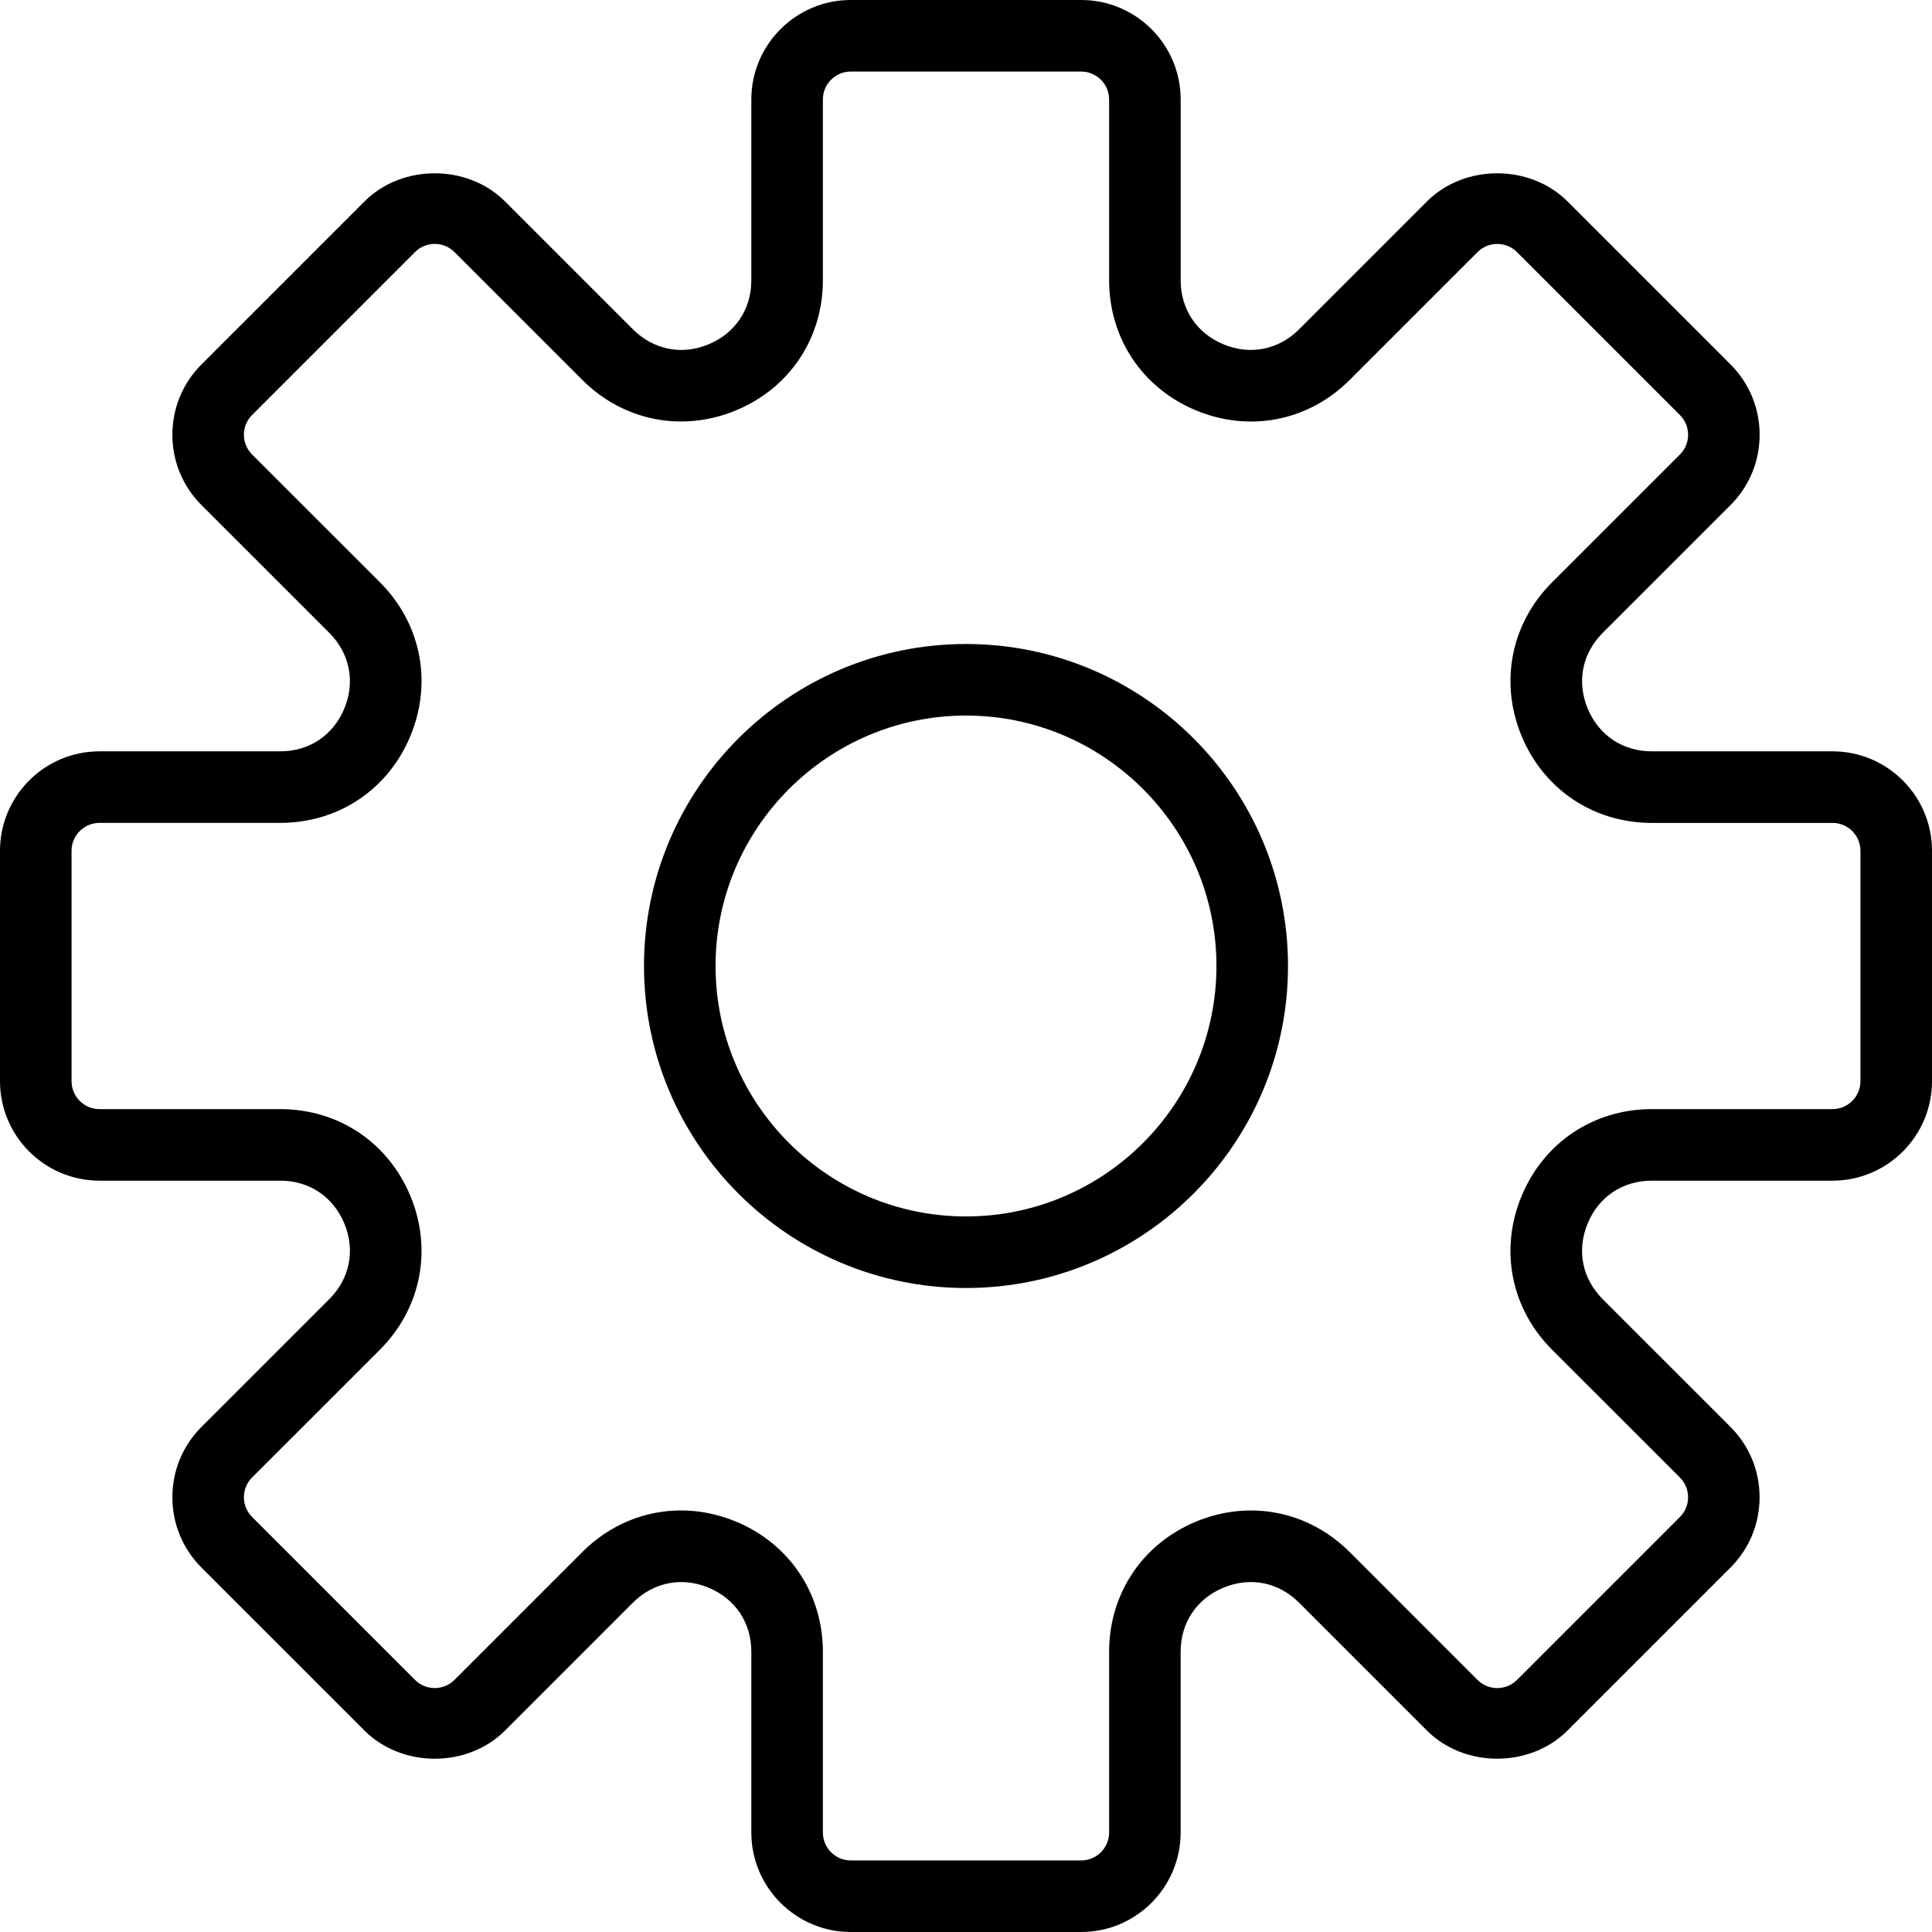
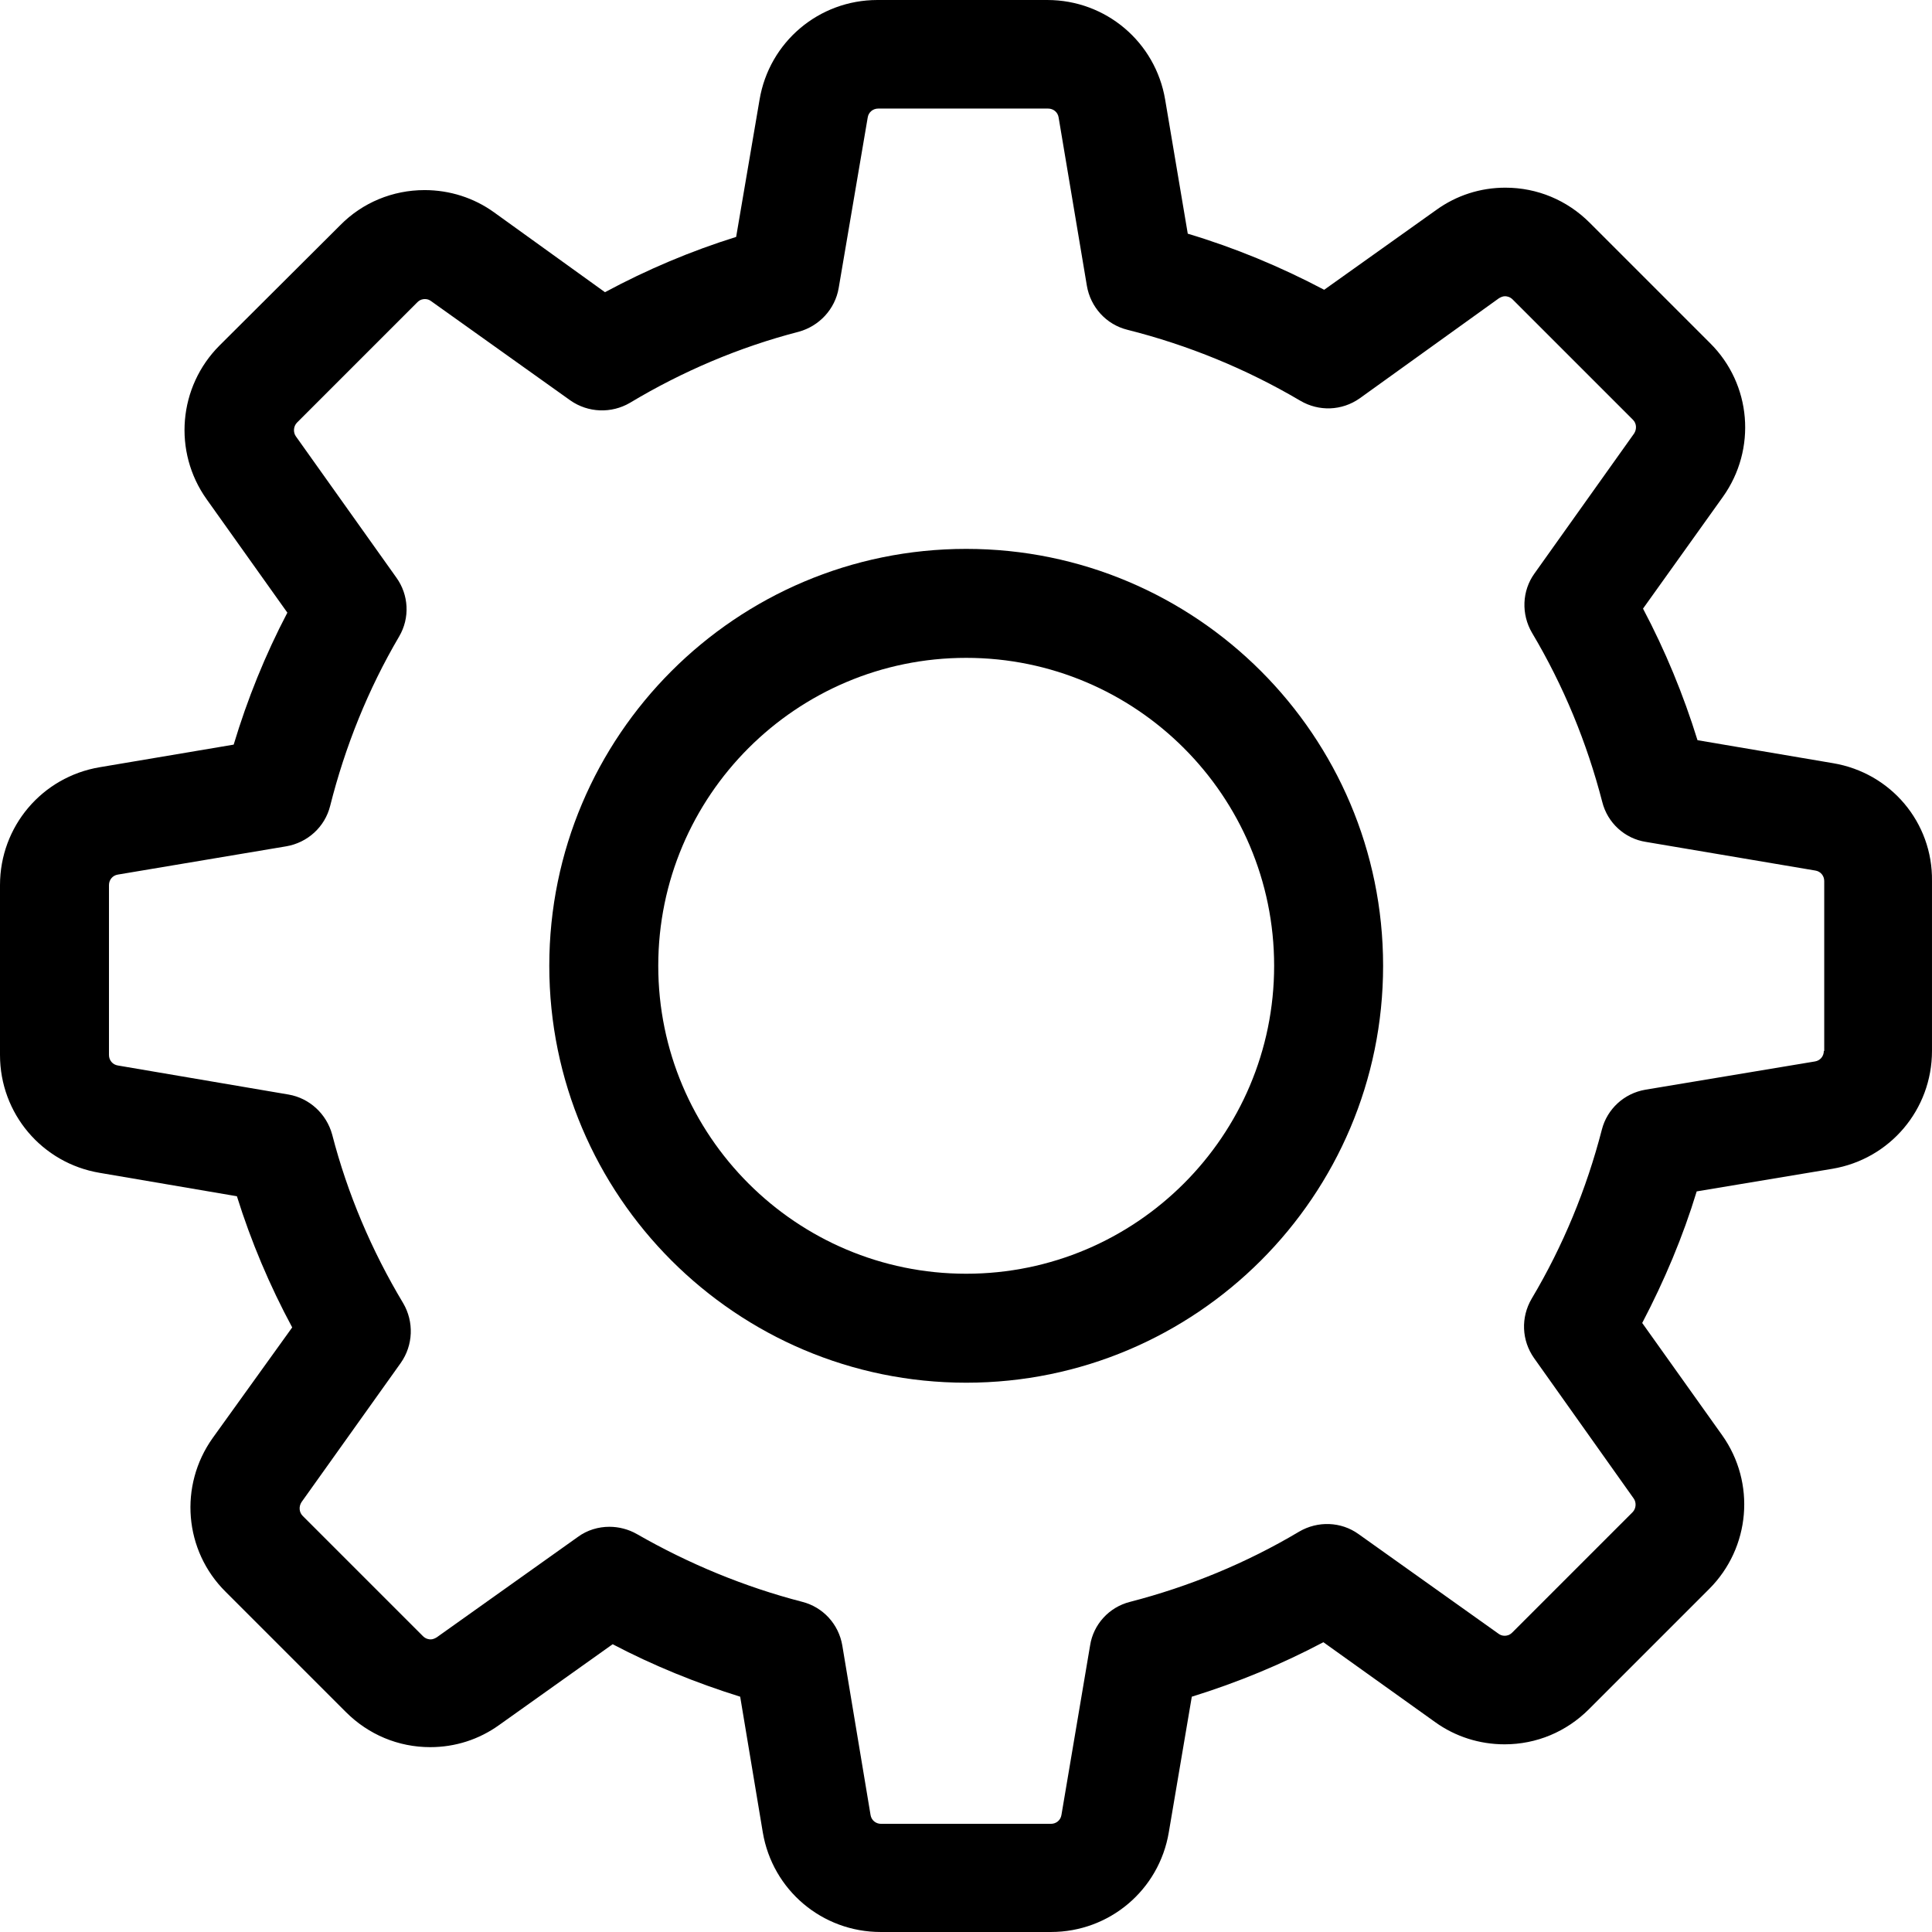
- <svg xmlns="http://www.w3.org/2000/svg" version="1.1" id="Capa_1" x="0px" y="0px" viewBox="0 0 54 54" style="enable-background:new 0 0 54 54;" xml:space="preserve">
+ <svg xmlns="http://www.w3.org/2000/svg" version="1.1" id="Capa_1" x="0px" y="0px" viewBox="0 0 478.703 478.703" style="enable-background:new 0 0 478.703 478.703;" xml:space="preserve">
  <g>
-     <path d="M51.22,21h-5.052c-0.812,0-1.481-0.447-1.792-1.197s-0.153-1.54,0.42-2.114l3.572-3.571   c0.525-0.525,0.814-1.224,0.814-1.966c0-0.743-0.289-1.441-0.814-1.967l-4.553-4.553c-1.05-1.05-2.881-1.052-3.933,0l-3.571,3.571   c-0.574,0.573-1.366,0.733-2.114,0.421C33.447,9.313,33,8.644,33,7.832V2.78C33,1.247,31.753,0,30.22,0H23.78   C22.247,0,21,1.247,21,2.78v5.052c0,0.812-0.447,1.481-1.197,1.792c-0.748,0.313-1.54,0.152-2.114-0.421l-3.571-3.571   c-1.052-1.052-2.883-1.05-3.933,0l-4.553,4.553c-0.525,0.525-0.814,1.224-0.814,1.967c0,0.742,0.289,1.44,0.814,1.966l3.572,3.571   c0.573,0.574,0.73,1.364,0.42,2.114S8.644,21,7.832,21H2.78C1.247,21,0,22.247,0,23.78v6.439C0,31.753,1.247,33,2.78,33h5.052   c0.812,0,1.481,0.447,1.792,1.197s0.153,1.54-0.42,2.114l-3.572,3.571c-0.525,0.525-0.814,1.224-0.814,1.966   c0,0.743,0.289,1.441,0.814,1.967l4.553,4.553c1.051,1.051,2.881,1.053,3.933,0l3.571-3.572c0.574-0.573,1.363-0.731,2.114-0.42   c0.75,0.311,1.197,0.98,1.197,1.792v5.052c0,1.533,1.247,2.78,2.78,2.78h6.439c1.533,0,2.78-1.247,2.78-2.78v-5.052   c0-0.812,0.447-1.481,1.197-1.792c0.751-0.312,1.54-0.153,2.114,0.42l3.571,3.572c1.052,1.052,2.883,1.05,3.933,0l4.553-4.553   c0.525-0.525,0.814-1.224,0.814-1.967c0-0.742-0.289-1.44-0.814-1.966l-3.572-3.571c-0.573-0.574-0.73-1.364-0.42-2.114   S45.356,33,46.168,33h5.052c1.533,0,2.78-1.247,2.78-2.78V23.78C54,22.247,52.753,21,51.22,21z M52,30.22   C52,30.65,51.65,31,51.22,31h-5.052c-1.624,0-3.019,0.932-3.64,2.432c-0.622,1.5-0.295,3.146,0.854,4.294l3.572,3.571   c0.305,0.305,0.305,0.8,0,1.104l-4.553,4.553c-0.304,0.304-0.799,0.306-1.104,0l-3.571-3.572c-1.149-1.149-2.794-1.474-4.294-0.854   c-1.5,0.621-2.432,2.016-2.432,3.64v5.052C31,51.65,30.65,52,30.22,52H23.78C23.35,52,23,51.65,23,51.22v-5.052   c0-1.624-0.932-3.019-2.432-3.64c-0.503-0.209-1.021-0.311-1.533-0.311c-1.014,0-1.997,0.4-2.761,1.164l-3.571,3.572   c-0.306,0.306-0.801,0.304-1.104,0l-4.553-4.553c-0.305-0.305-0.305-0.8,0-1.104l3.572-3.571c1.148-1.148,1.476-2.794,0.854-4.294   C10.851,31.932,9.456,31,7.832,31H2.78C2.35,31,2,30.65,2,30.22V23.78C2,23.35,2.35,23,2.78,23h5.052   c1.624,0,3.019-0.932,3.64-2.432c0.622-1.5,0.295-3.146-0.854-4.294l-3.572-3.571c-0.305-0.305-0.305-0.8,0-1.104l4.553-4.553   c0.304-0.305,0.799-0.305,1.104,0l3.571,3.571c1.147,1.147,2.792,1.476,4.294,0.854C22.068,10.851,23,9.456,23,7.832V2.78   C23,2.35,23.35,2,23.78,2h6.439C30.65,2,31,2.35,31,2.78v5.052c0,1.624,0.932,3.019,2.432,3.64   c1.502,0.622,3.146,0.294,4.294-0.854l3.571-3.571c0.306-0.305,0.801-0.305,1.104,0l4.553,4.553c0.305,0.305,0.305,0.8,0,1.104   l-3.572,3.571c-1.148,1.148-1.476,2.794-0.854,4.294c0.621,1.5,2.016,2.432,3.64,2.432h5.052C51.65,23,52,23.35,52,23.78V30.22z" />
-     <path d="M27,18c-4.963,0-9,4.037-9,9s4.037,9,9,9s9-4.037,9-9S31.963,18,27,18z M27,34c-3.859,0-7-3.141-7-7s3.141-7,7-7   s7,3.141,7,7S30.859,34,27,34z" />
+     <g>
+       <path d="M454.2,189.101l-33.6-5.7c-3.5-11.3-8-22.2-13.5-32.6l19.8-27.7c8.4-11.8,7.1-27.9-3.2-38.1l-29.8-29.8    c-5.6-5.6-13-8.7-20.9-8.7c-6.2,0-12.1,1.9-17.1,5.5l-27.8,19.8c-10.8-5.7-22.1-10.4-33.8-13.9l-5.6-33.2    c-2.4-14.3-14.7-24.7-29.2-24.7h-42.1c-14.5,0-26.8,10.4-29.2,24.7l-5.8,34c-11.2,3.5-22.1,8.1-32.5,13.7l-27.5-19.8    c-5-3.6-11-5.5-17.2-5.5c-7.9,0-15.4,3.1-20.9,8.7l-29.9,29.8c-10.2,10.2-11.6,26.3-3.2,38.1l20,28.1    c-5.5,10.5-9.9,21.4-13.3,32.7l-33.2,5.6c-14.3,2.4-24.7,14.7-24.7,29.2v42.1c0,14.5,10.4,26.8,24.7,29.2l34,5.8    c3.5,11.2,8.1,22.1,13.7,32.5l-19.7,27.4c-8.4,11.8-7.1,27.9,3.2,38.1l29.8,29.8c5.6,5.6,13,8.7,20.9,8.7c6.2,0,12.1-1.9,17.1-5.5    l28.1-20c10.1,5.3,20.7,9.6,31.6,13l5.6,33.6c2.4,14.3,14.7,24.7,29.2,24.7h42.2c14.5,0,26.8-10.4,29.2-24.7l5.7-33.6    c11.3-3.5,22.2-8,32.6-13.5l27.7,19.8c5,3.6,11,5.5,17.2,5.5l0,0c7.9,0,15.3-3.1,20.9-8.7l29.8-29.8c10.2-10.2,11.6-26.3,3.2-38.1    l-19.8-27.8c5.5-10.5,10.1-21.4,13.5-32.6l33.6-5.6c14.3-2.4,24.7-14.7,24.7-29.2v-42.1    C478.9,203.801,468.5,191.501,454.2,189.101z M451.9,260.401c0,1.3-0.9,2.4-2.2,2.6l-42,7c-5.3,0.9-9.5,4.8-10.8,9.9    c-3.8,14.7-9.6,28.8-17.4,41.9c-2.7,4.6-2.5,10.3,0.6,14.7l24.7,34.8c0.7,1,0.6,2.5-0.3,3.4l-29.8,29.8c-0.7,0.7-1.4,0.8-1.9,0.8    c-0.6,0-1.1-0.2-1.5-0.5l-34.7-24.7c-4.3-3.1-10.1-3.3-14.7-0.6c-13.1,7.8-27.2,13.6-41.9,17.4c-5.2,1.3-9.1,5.6-9.9,10.8l-7.1,42    c-0.2,1.3-1.3,2.2-2.6,2.2h-42.1c-1.3,0-2.4-0.9-2.6-2.2l-7-42c-0.9-5.3-4.8-9.5-9.9-10.8c-14.3-3.7-28.1-9.4-41-16.8    c-2.1-1.2-4.5-1.8-6.8-1.8c-2.7,0-5.5,0.8-7.8,2.5l-35,24.9c-0.5,0.3-1,0.5-1.5,0.5c-0.4,0-1.2-0.1-1.9-0.8l-29.8-29.8    c-0.9-0.9-1-2.3-0.3-3.4l24.6-34.5c3.1-4.4,3.3-10.2,0.6-14.8c-7.8-13-13.8-27.1-17.6-41.8c-1.4-5.1-5.6-9-10.8-9.9l-42.3-7.2    c-1.3-0.2-2.2-1.3-2.2-2.6v-42.1c0-1.3,0.9-2.4,2.2-2.6l41.7-7c5.3-0.9,9.6-4.8,10.9-10c3.7-14.7,9.4-28.9,17.1-42    c2.7-4.6,2.4-10.3-0.7-14.6l-24.9-35c-0.7-1-0.6-2.5,0.3-3.4l29.8-29.8c0.7-0.7,1.4-0.8,1.9-0.8c0.6,0,1.1,0.2,1.5,0.5l34.5,24.6    c4.4,3.1,10.2,3.3,14.8,0.6c13-7.8,27.1-13.8,41.8-17.6c5.1-1.4,9-5.6,9.9-10.8l7.2-42.3c0.2-1.3,1.3-2.2,2.6-2.2h42.1    c1.3,0,2.4,0.9,2.6,2.2l7,41.7c0.9,5.3,4.8,9.6,10,10.9c15.1,3.8,29.5,9.7,42.9,17.6c4.6,2.7,10.3,2.5,14.7-0.6l34.5-24.8    c0.5-0.3,1-0.5,1.5-0.5c0.4,0,1.2,0.1,1.9,0.8l29.8,29.8c0.9,0.9,1,2.3,0.3,3.4l-24.7,34.7c-3.1,4.3-3.3,10.1-0.6,14.7    c7.8,13.1,13.6,27.2,17.4,41.9c1.3,5.2,5.6,9.1,10.8,9.9l42,7.1c1.3,0.2,2.2,1.3,2.2,2.6v42.1H451.9z" />
+       <path d="M239.4,136.001c-57,0-103.3,46.3-103.3,103.3s46.3,103.3,103.3,103.3s103.3-46.3,103.3-103.3S296.4,136.001,239.4,136.001    z M239.4,315.601c-42.1,0-76.3-34.2-76.3-76.3s34.2-76.3,76.3-76.3s76.3,34.2,76.3,76.3S281.5,315.601,239.4,315.601z" />
+     </g>
  </g>
  <g>
</g>
  <g>
</g>
  <g>
</g>
  <g>
</g>
  <g>
</g>
  <g>
</g>
  <g>
</g>
  <g>
</g>
  <g>
</g>
  <g>
</g>
  <g>
</g>
  <g>
</g>
  <g>
</g>
  <g>
</g>
  <g>
</g>
</svg>
